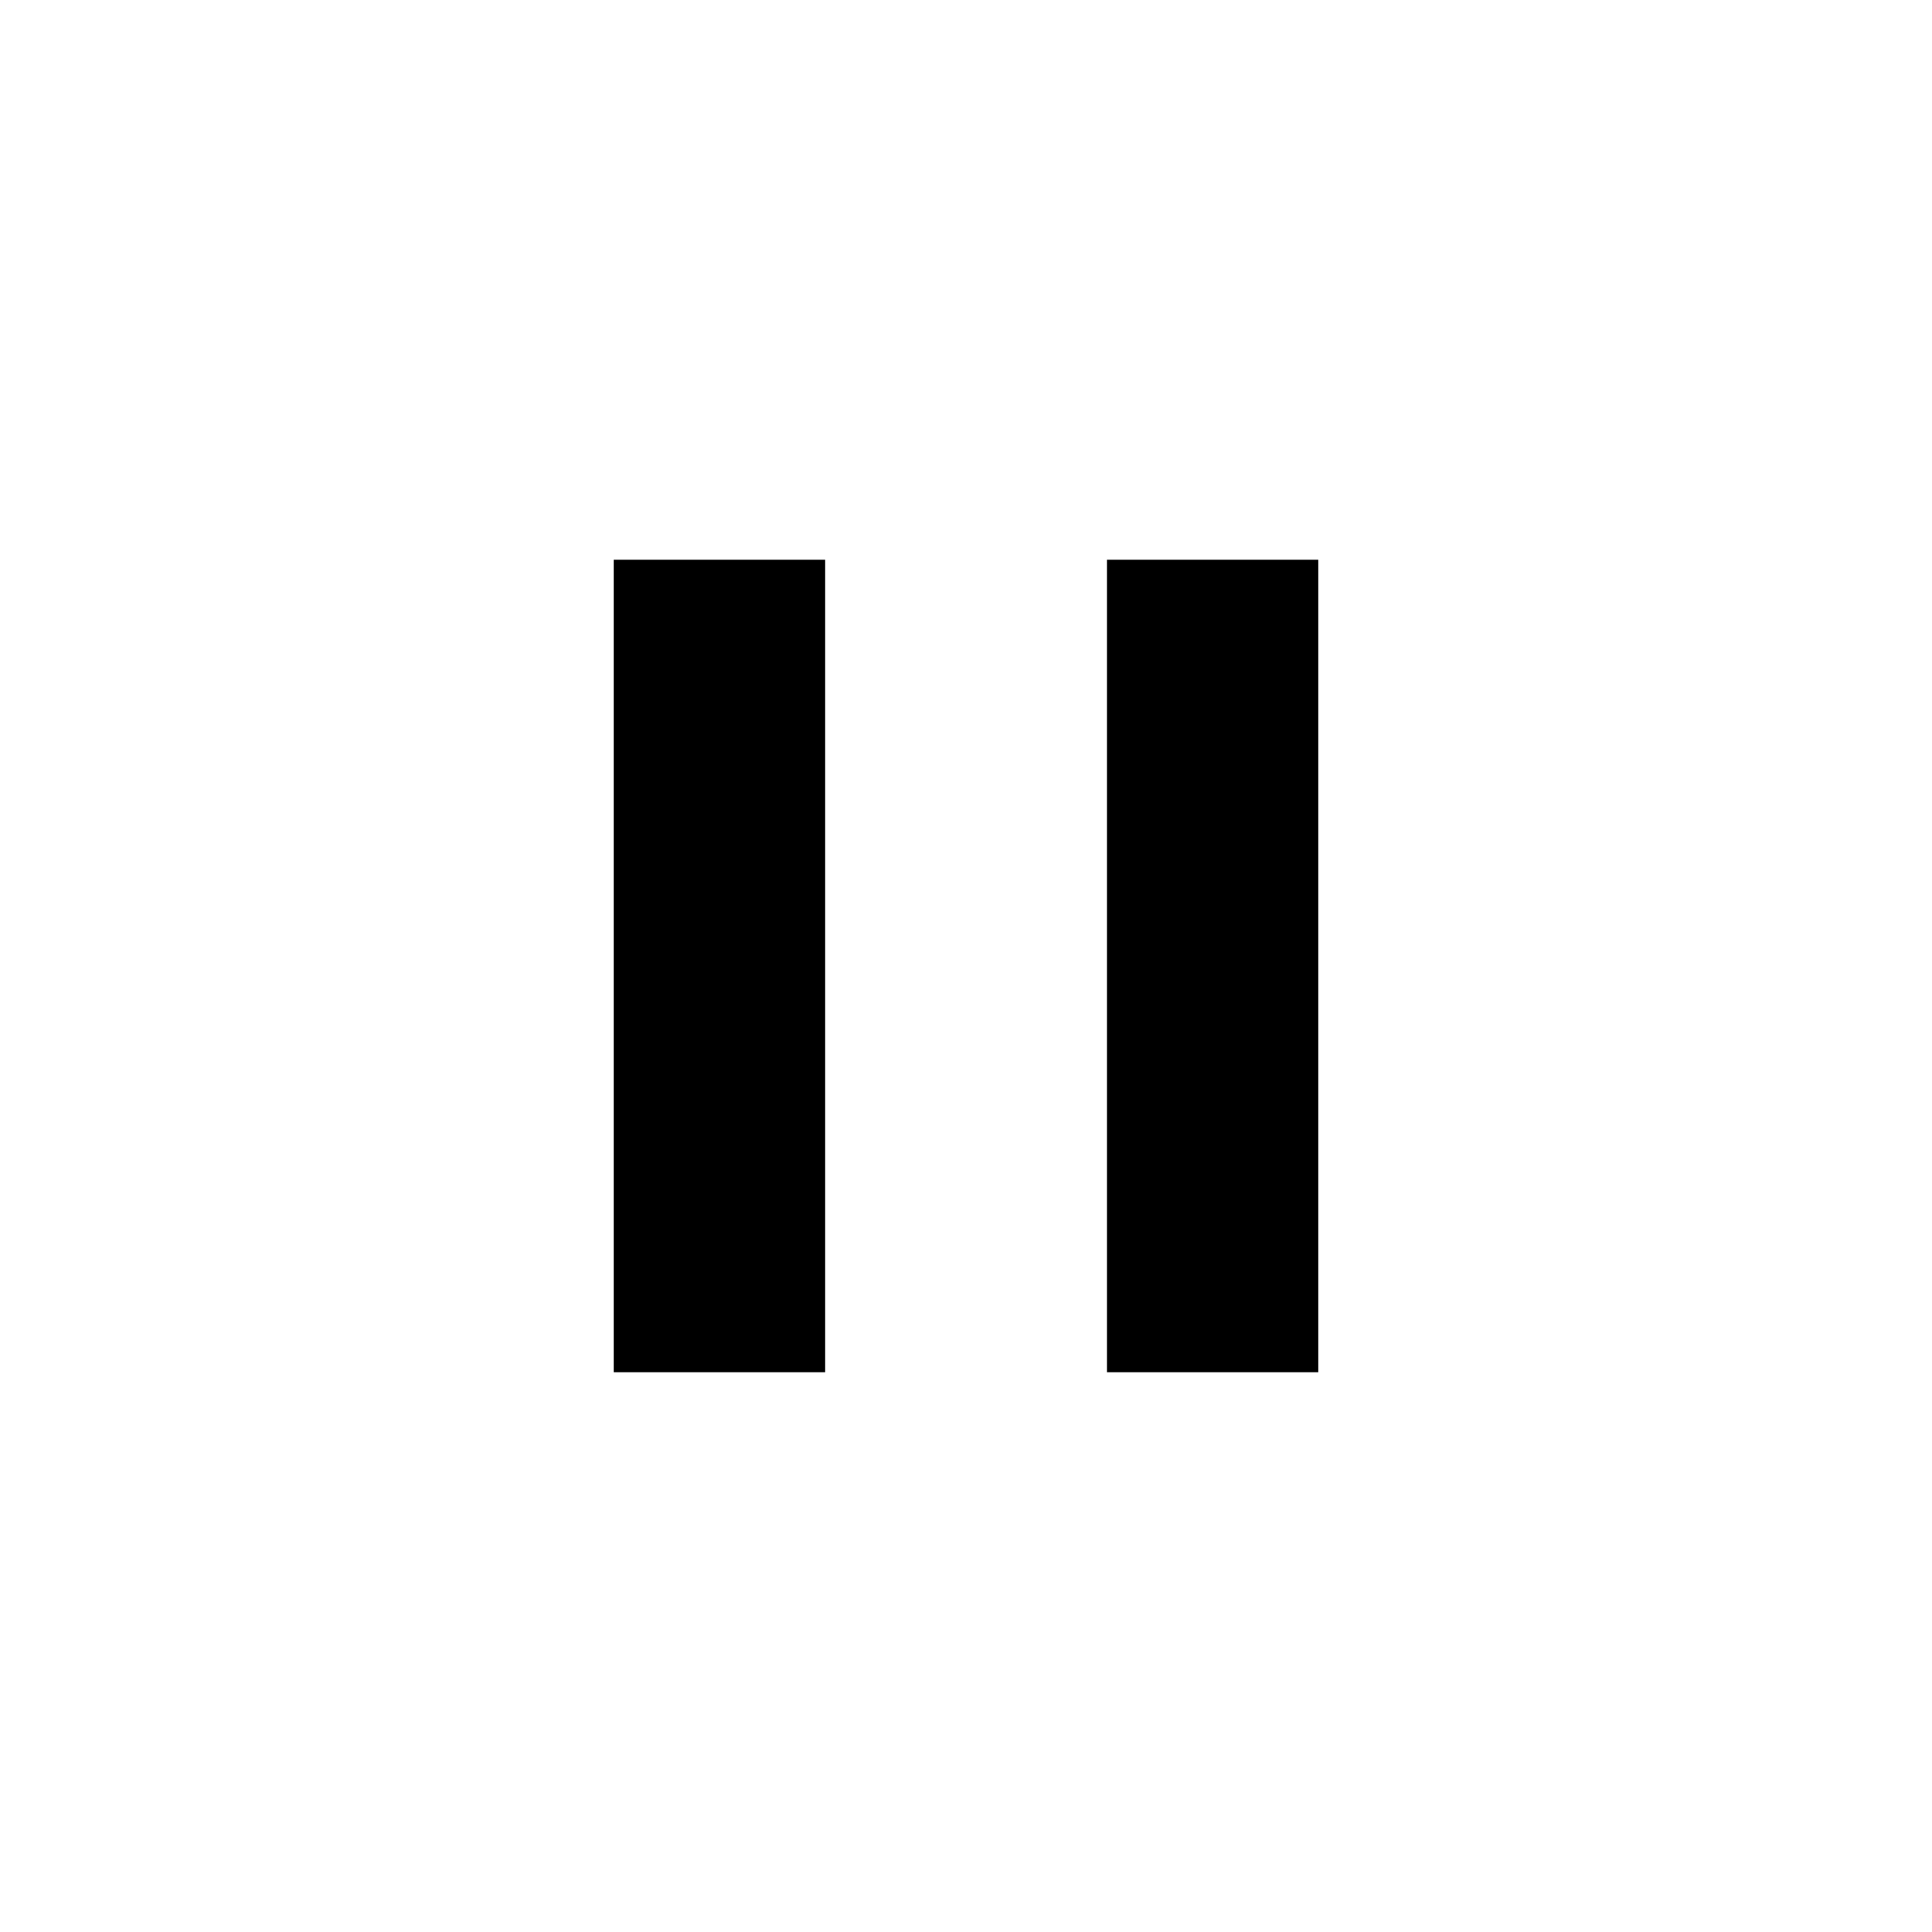
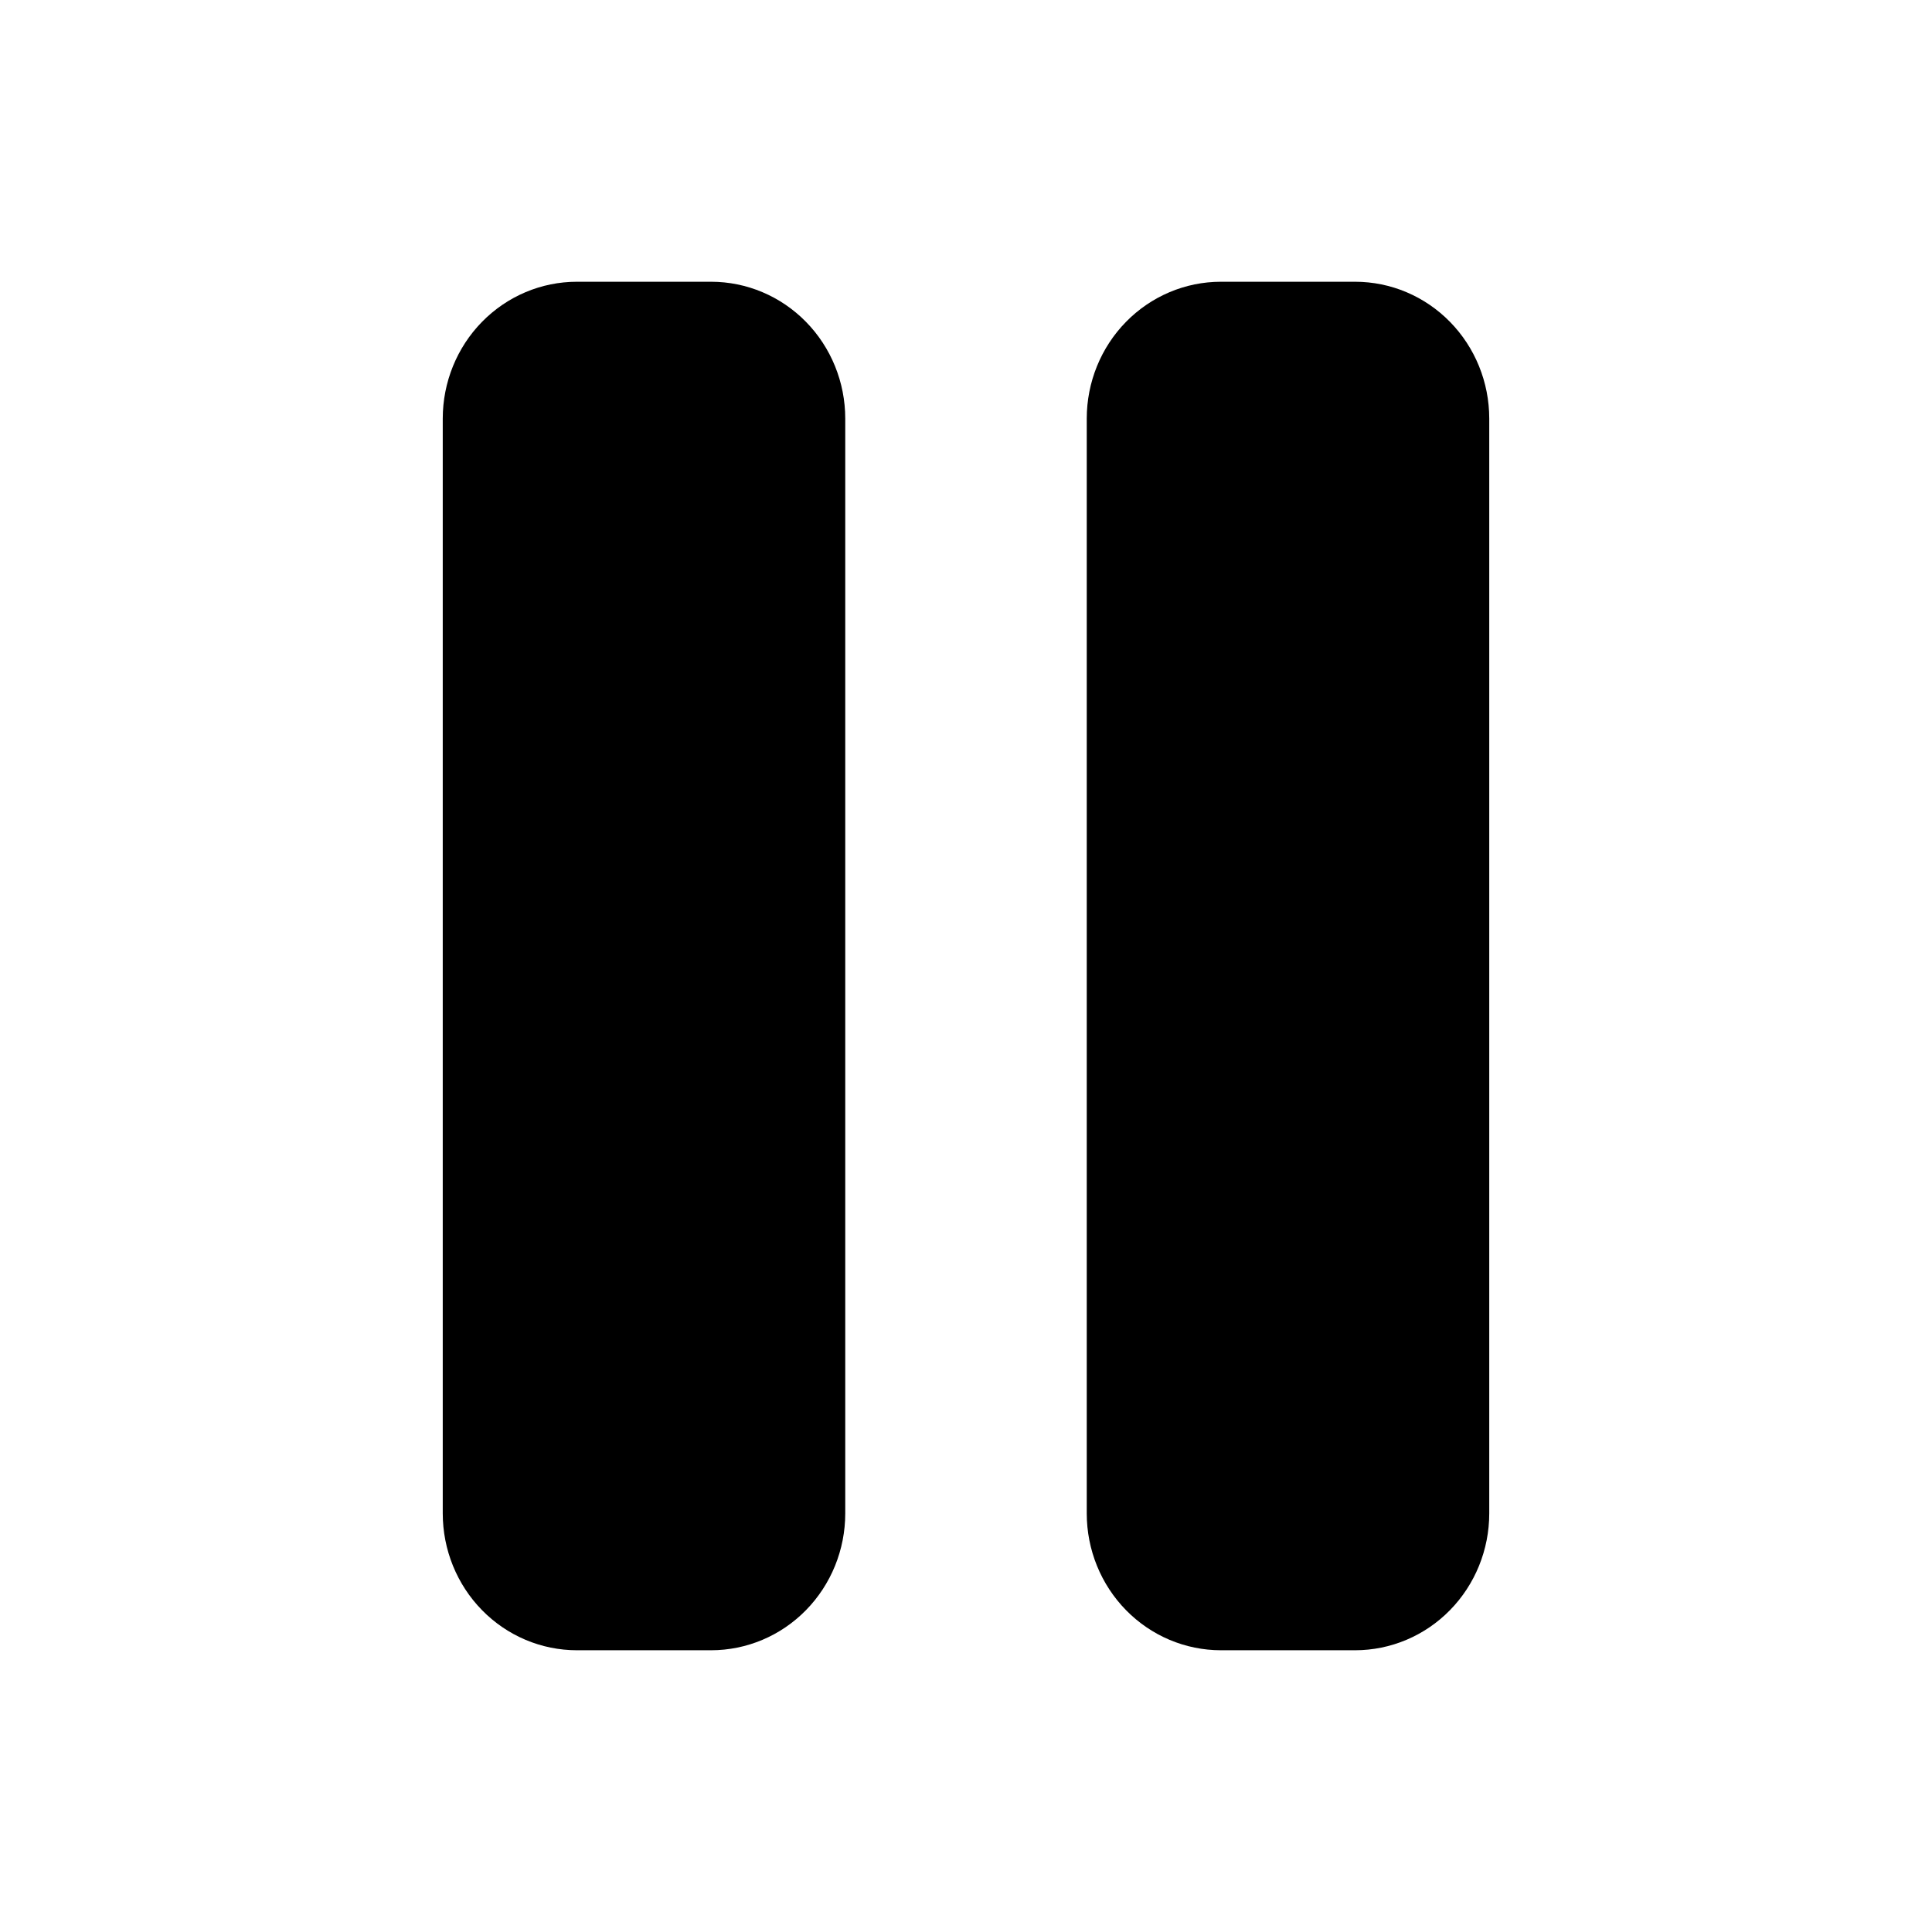
- <svg xmlns="http://www.w3.org/2000/svg" version="1.1" width="512" height="512" viewBox="0 0 512 512">
-   <g>
- </g>
-   <path d="M162.642 148.337h56.034v215.317h-56.034v-215.316z" fill="#000000" />
-   <path d="M293.356 148.337h56.002v215.317h-56.002v-215.316z" fill="#000000" />
+ <svg xmlns="http://www.w3.org/2000/svg" width="48" height="48" viewBox="0 0 48 48" fill="none">
+   <path fill-rule="evenodd" clip-rule="evenodd" d="M14.333 7H17.667C18.551 7 19.399 7.358 20.024 7.996C20.649 8.633 21 9.498 21 10.4V37.6C21 38.502 20.649 39.367 20.024 40.004C19.399 40.642 18.551 41 17.667 41H14.333C13.449 41 12.601 40.642 11.976 40.004C11.351 39.367 11 38.502 11 37.6V10.4C11 9.498 11.351 8.633 11.976 7.996C12.601 7.358 13.449 7 14.333 7ZM30.333 7H33.667C34.551 7 35.399 7.358 36.024 7.996C36.649 8.633 37 9.498 37 10.4V37.6C37 38.502 36.649 39.367 36.024 40.004C35.399 40.642 34.551 41 33.667 41H30.333C29.449 41 28.601 40.642 27.976 40.004C27.351 39.367 27 38.502 27 37.6V10.4C27 9.498 27.351 8.633 27.976 7.996C28.601 7.358 29.449 7 30.333 7Z" fill="black" />
</svg>
